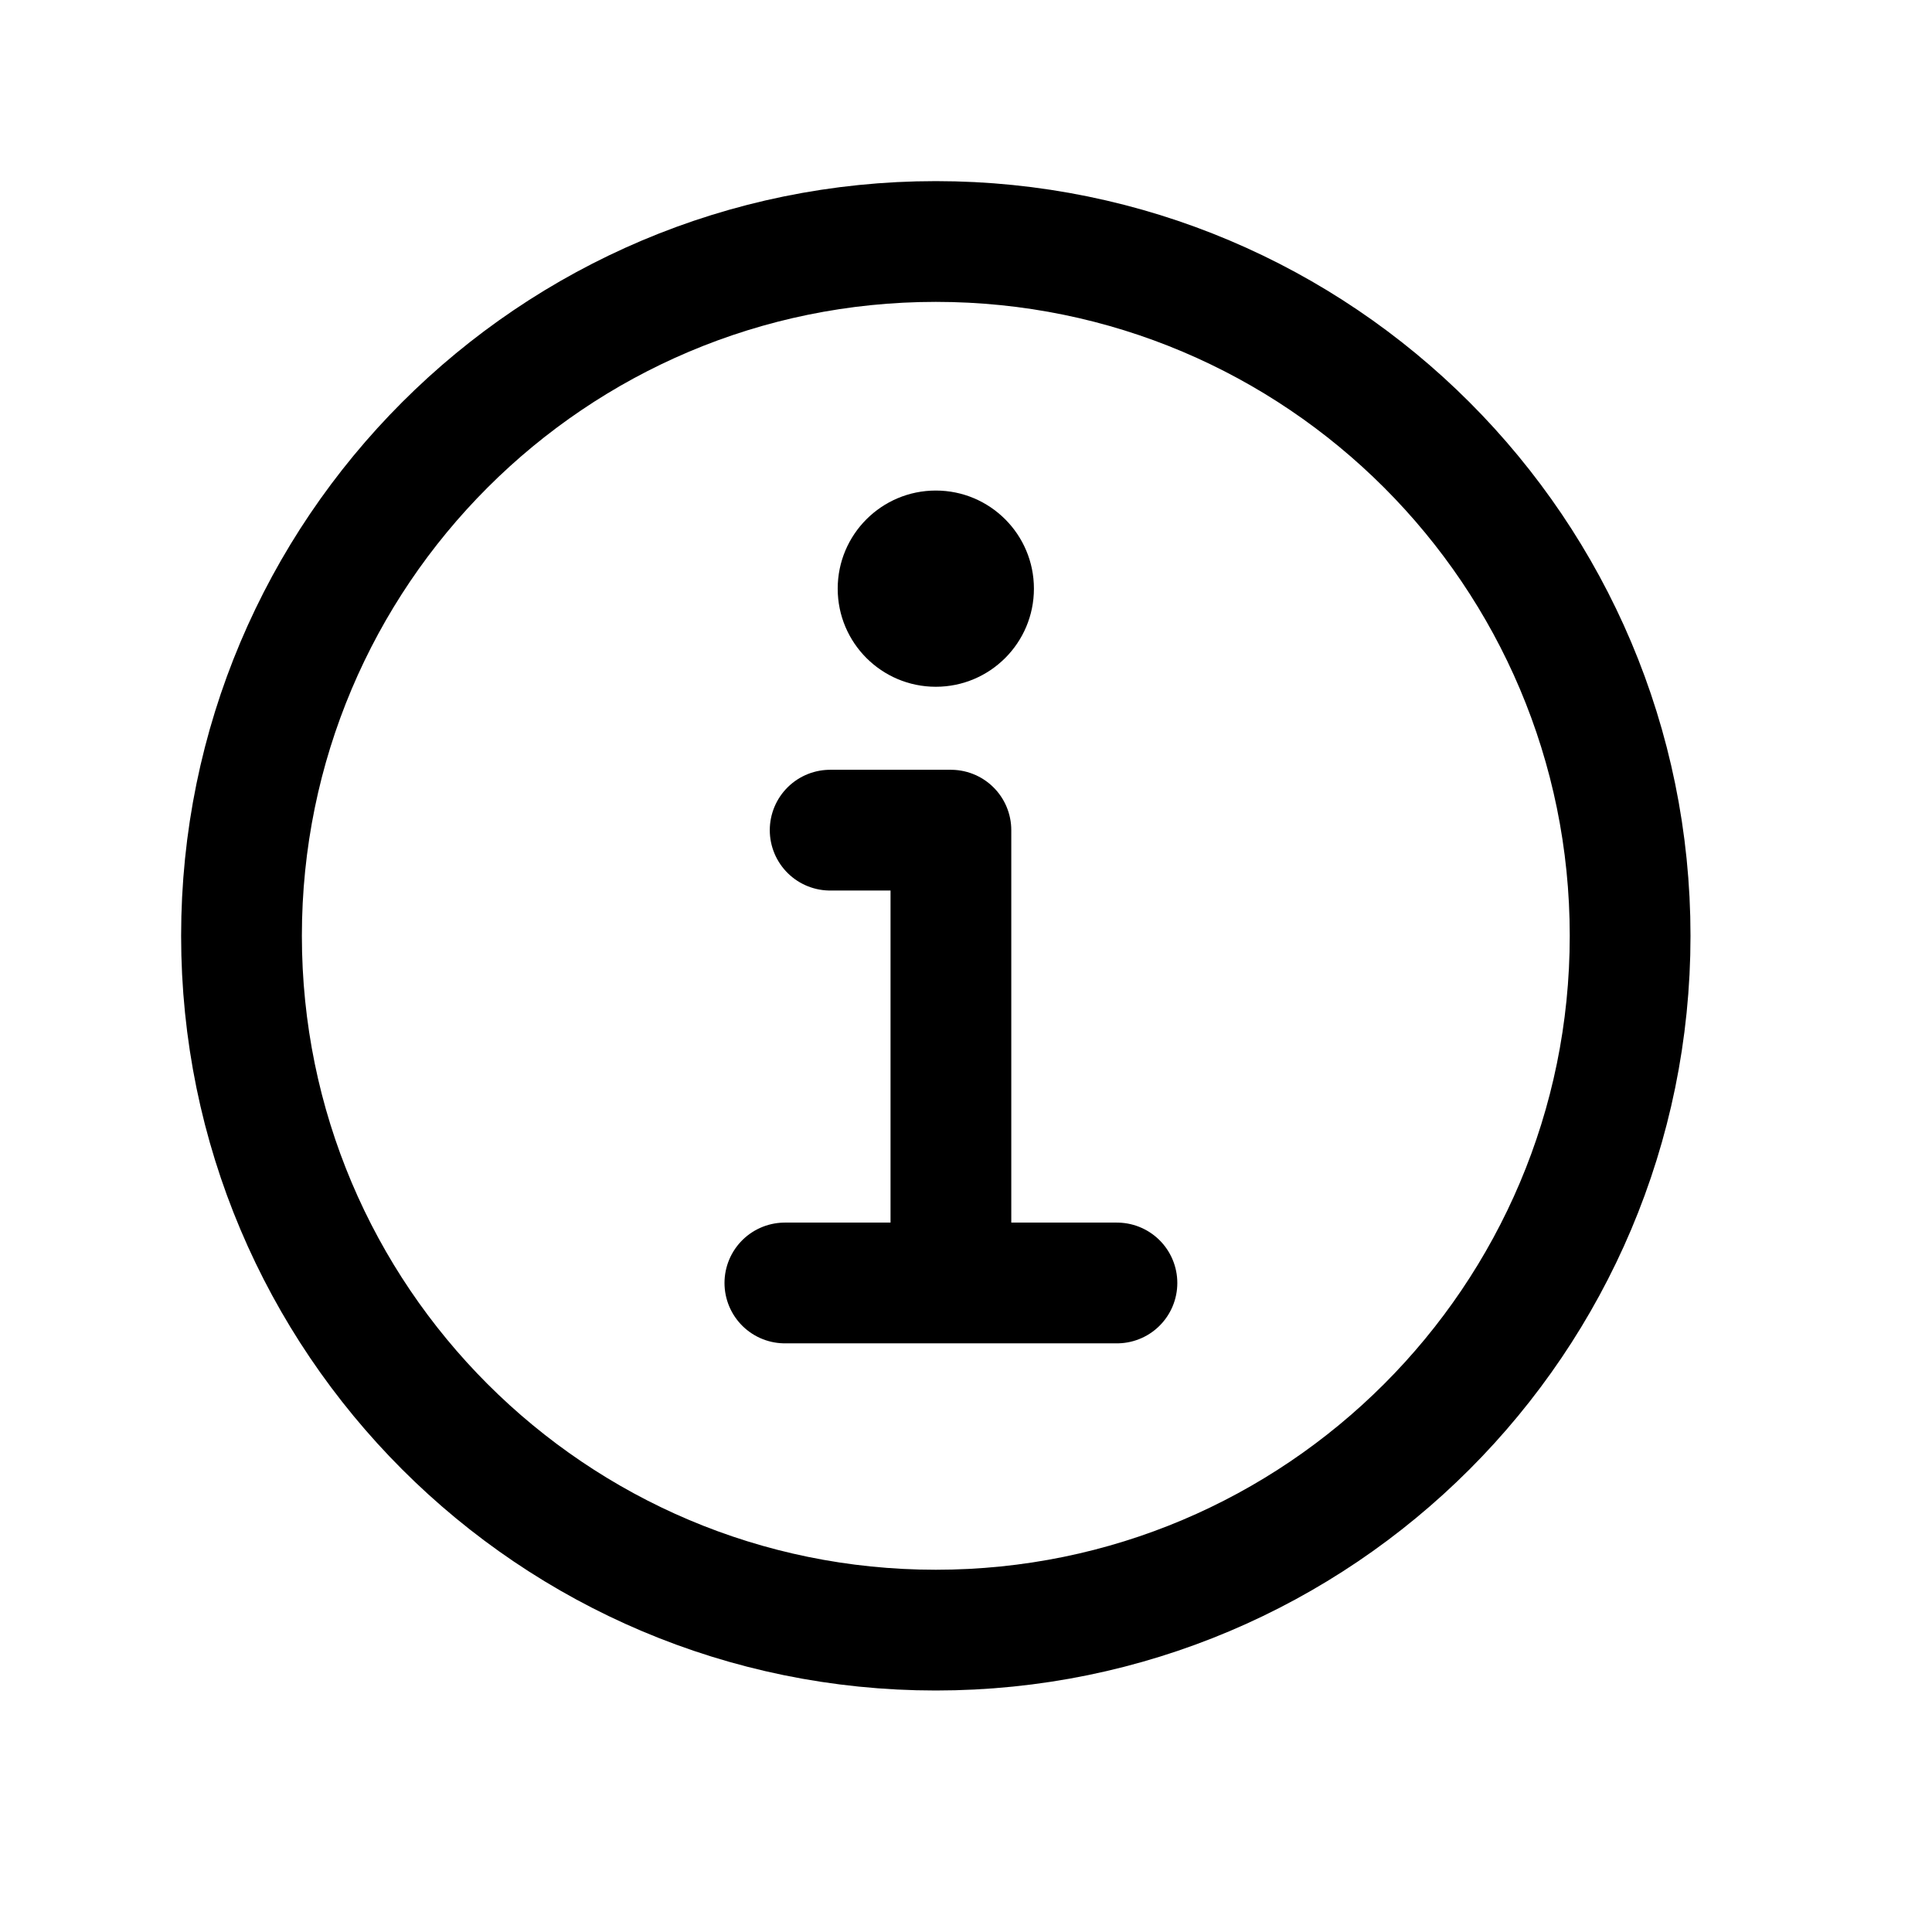
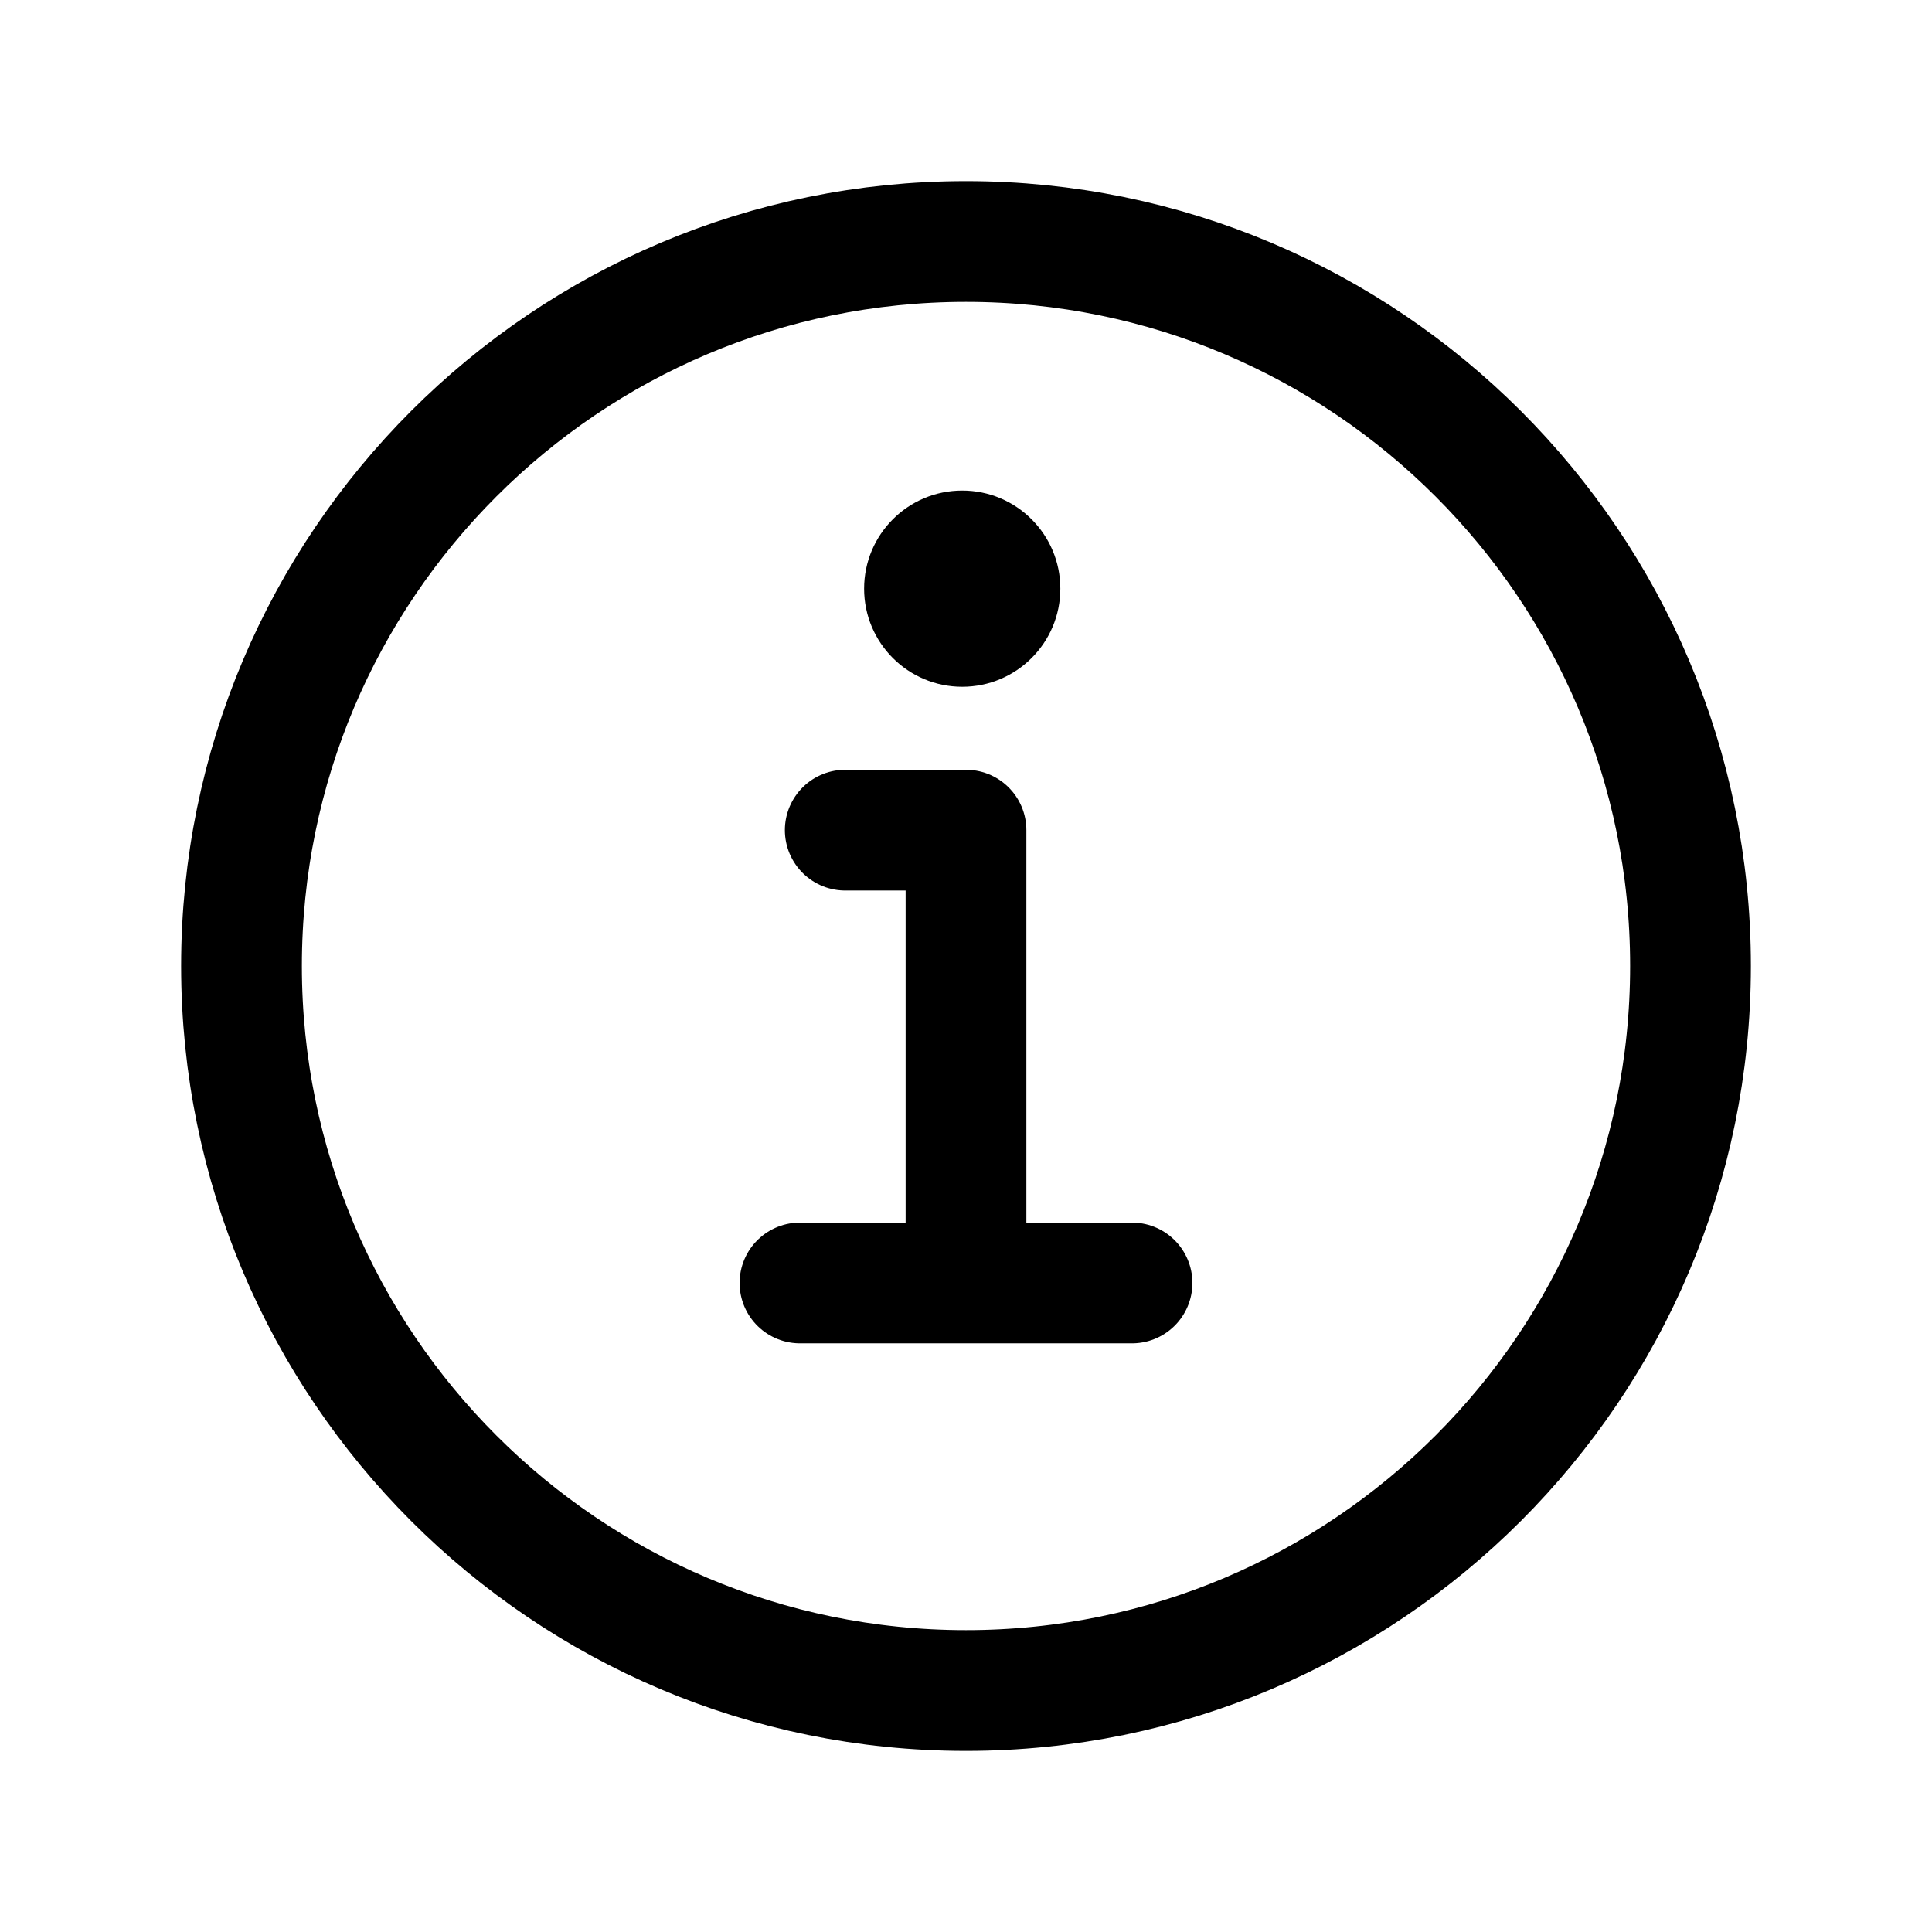
- <svg xmlns="http://www.w3.org/2000/svg" class="ionicon" viewBox="0 0 512 512">
-   <path d="M248 64C146.39 64 64 146.39 64 248s82.39 184 184 184 184-82.39 184-184S349.61 64 248 64z" fill="none" stroke="currentColor" stroke-miterlimit="10" stroke-width="32" />
-   <path fill="none" stroke="currentColor" stroke-linecap="round" stroke-linejoin="round" stroke-width="32" d="M220 220h32v116" />
-   <path fill="none" stroke="currentColor" stroke-linecap="round" stroke-miterlimit="10" stroke-width="32" d="M208 340h88" />
-   <path fill="currentColor" d="M248 130a26 26 0 1026 26 26 26 0 00-26-26z" />
+ <svg xmlns="http://www.w3.org/2000/svg" viewBox="0 0 512 512">
+   <path d="M448 256c0-106-86-192-192-192S64 150 64 256s86 192 192 192 192-86 192-192z" fill="none" stroke="currentColor" stroke-miterlimit="10" stroke-width="32" />
+   <path fill="none" stroke="currentColor" stroke-linecap="round" stroke-linejoin="round" stroke-width="32" d="M224 220h32v116" />
+   <path fill="none" stroke="currentColor" stroke-linecap="round" stroke-miterlimit="10" stroke-width="32" d="M212 340h88" />
+   <path fill="currentColor" d="M255 130a26 26 0 1026 26 26 26 0 00-26-26z" />
</svg>
